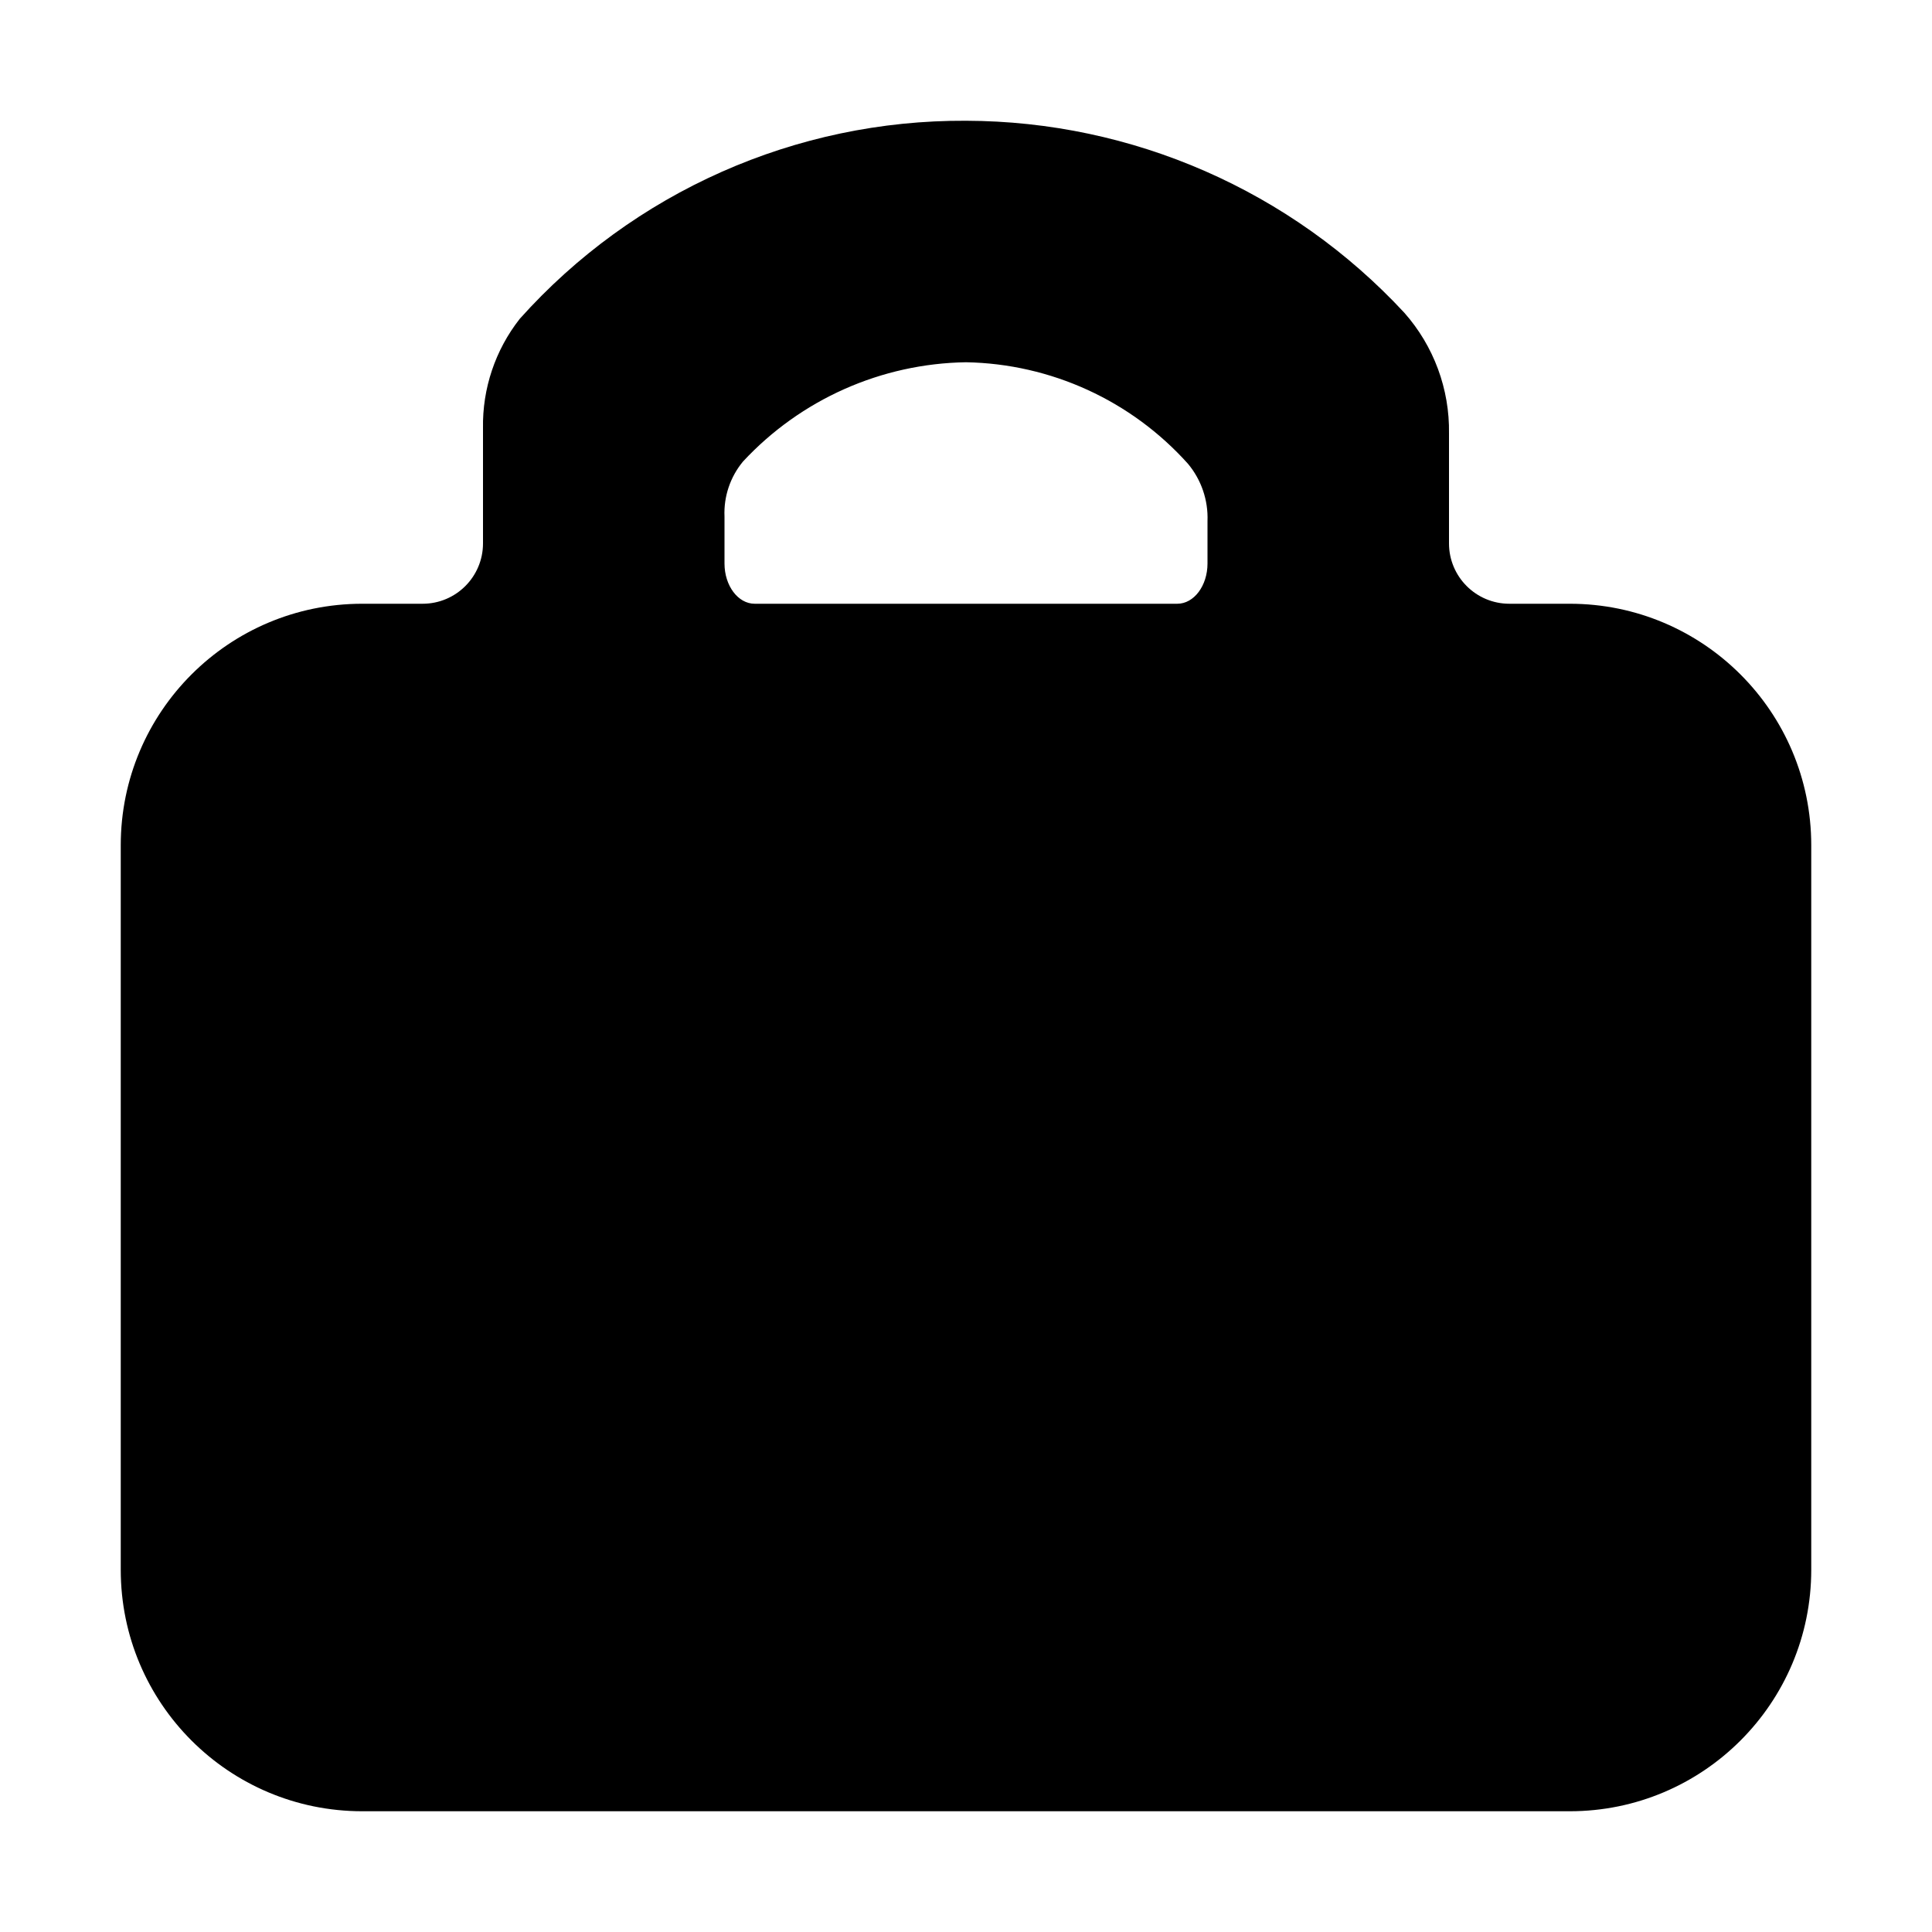
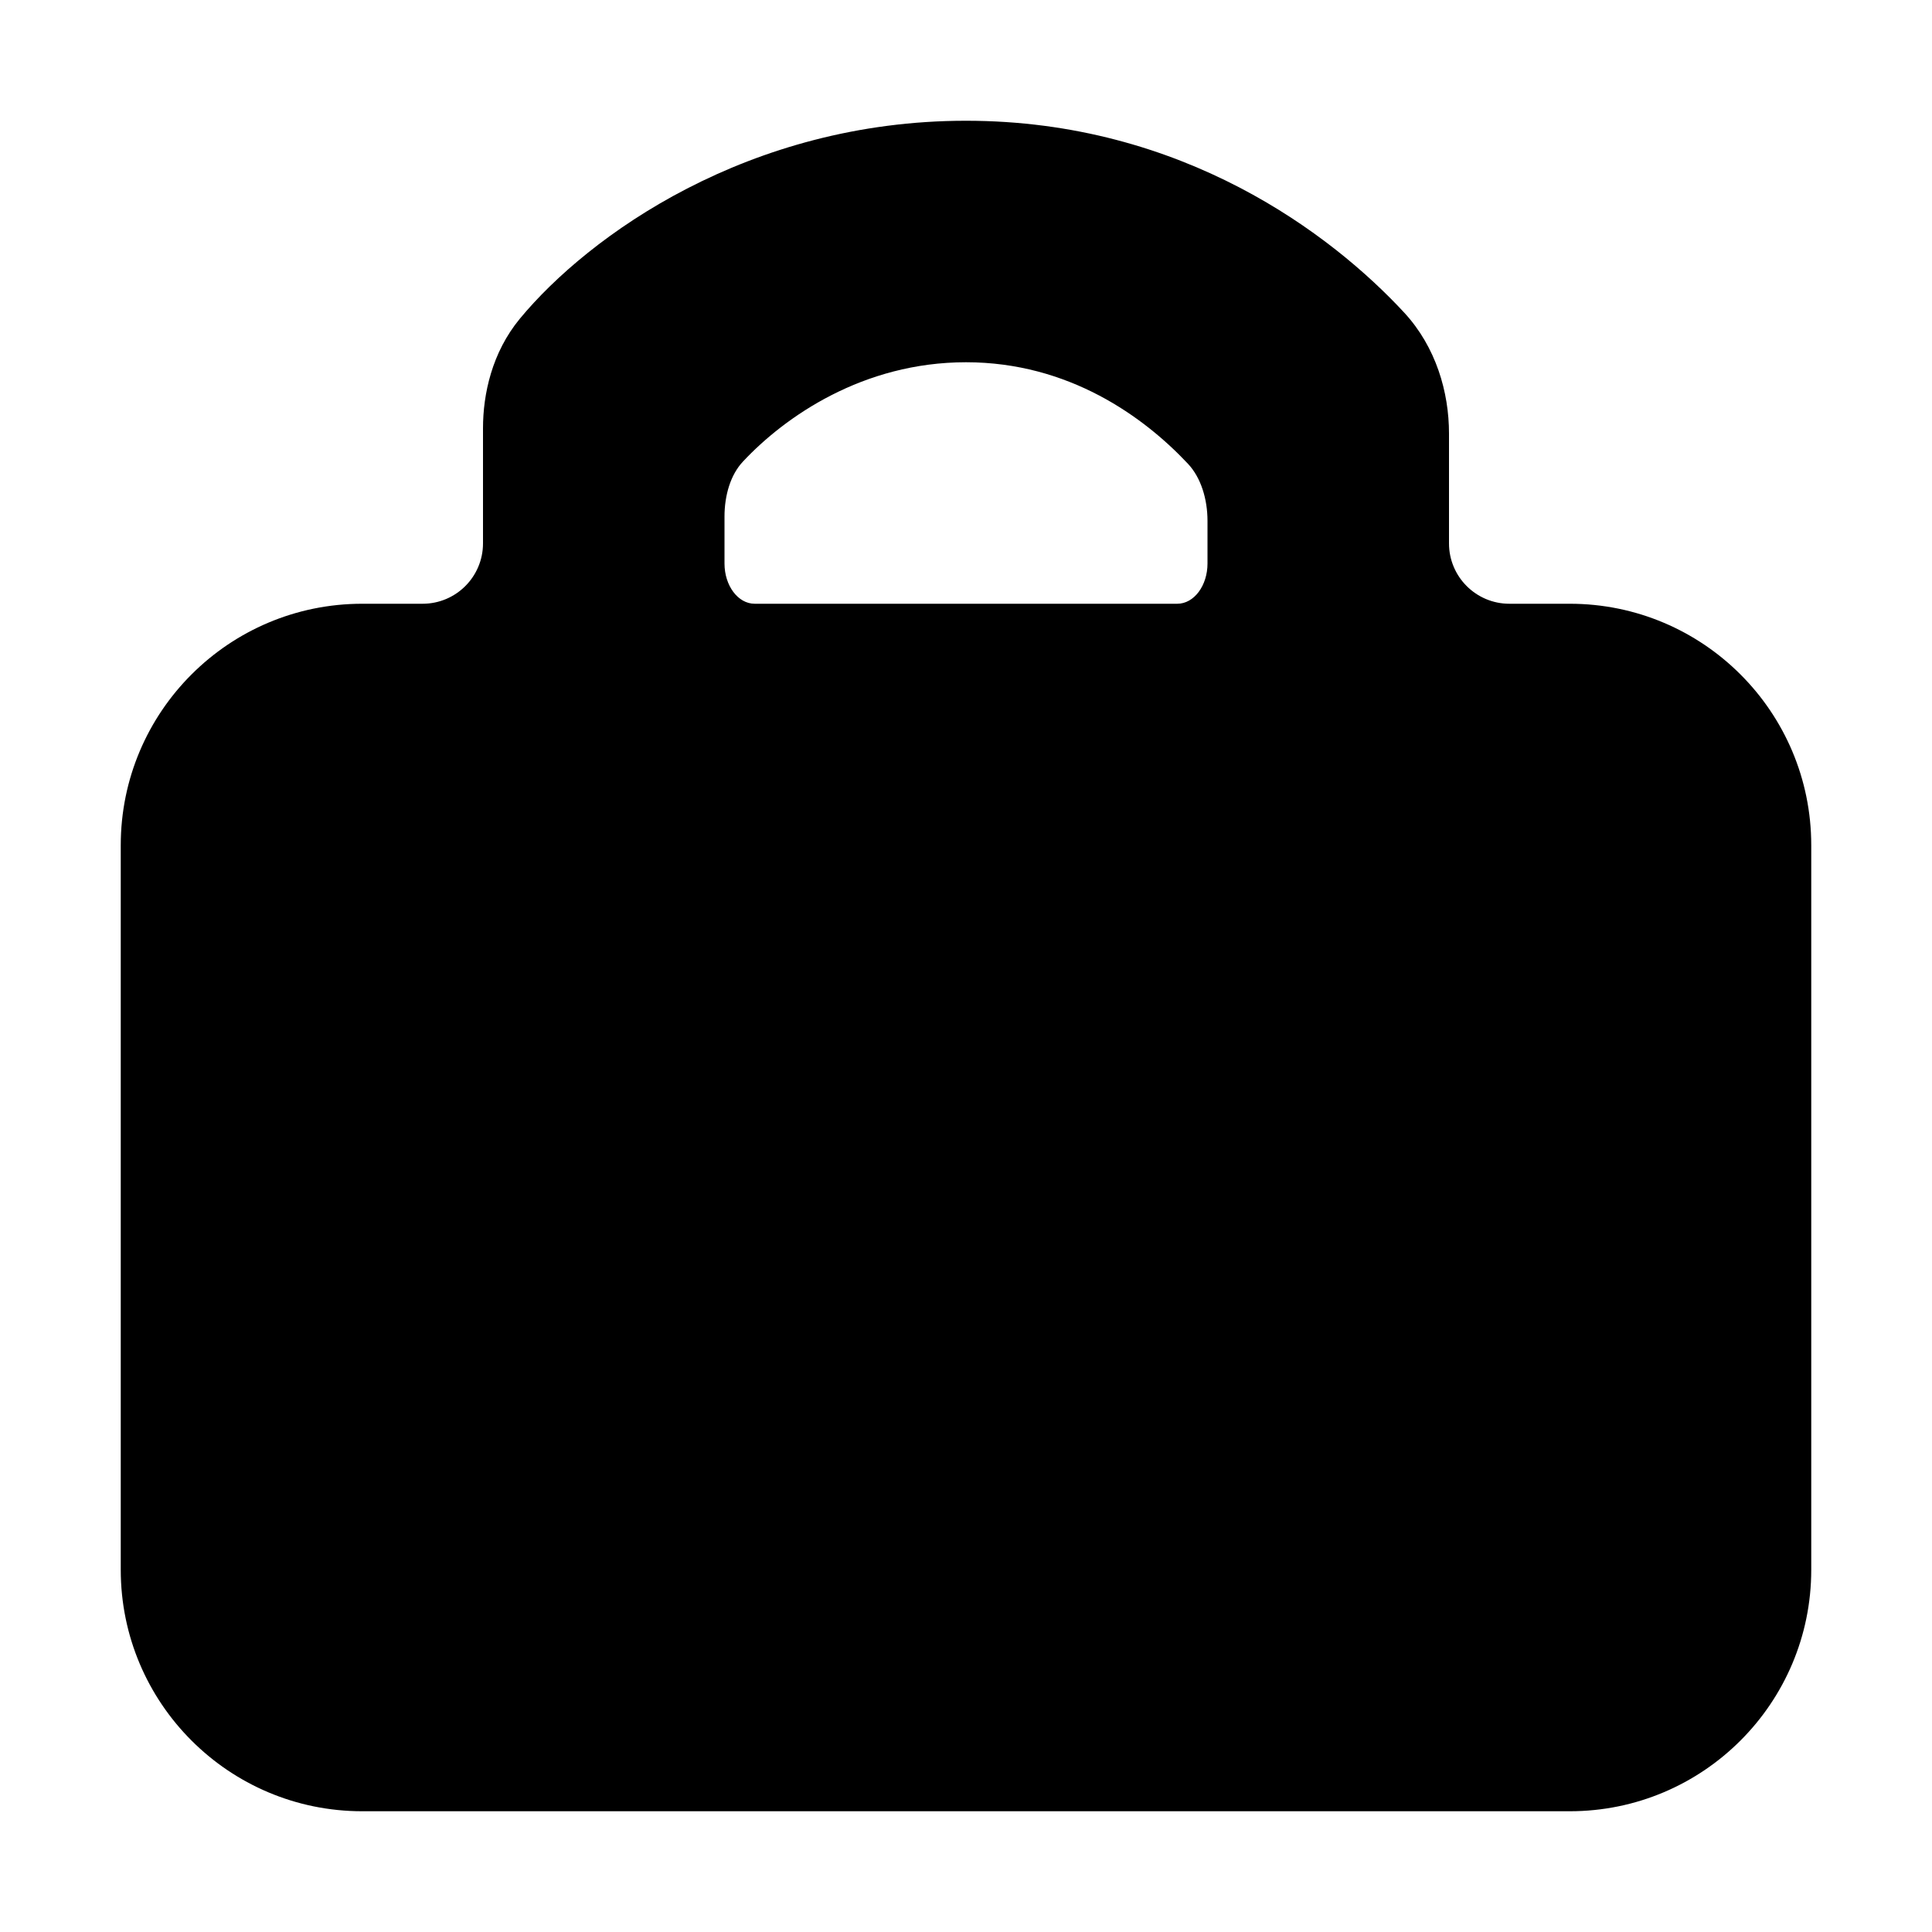
<svg xmlns="http://www.w3.org/2000/svg" viewBox="0 0 24 24">
-   <path fill-rule="evenodd" d="M12 1.5a7.388 7.388 0 0 0-5.543 2.46A2.138 2.138 0 0 0 6 5.32v1.43a.75.75 0 0 1-.75.75H4.5a3 3 0 0 0-3 3v9a3 3 0 0 0 3 3h15a3 3 0 0 0 3-3v-9a3 3 0 0 0-3-3h-.75a.75.75 0 0 1-.75-.75V5.385a2.21 2.21 0 0 0-.555-1.5A7.451 7.451 0 0 0 12 1.5zm2.625 6c.207 0 .375-.224.375-.5v-.528a1.048 1.048 0 0 0-.242-.71A3.793 3.793 0 0 0 12 4.5a3.862 3.862 0 0 0-2.77 1.233 1.002 1.002 0 0 0-.23.684V7c0 .276.168.5.375.5z" />
+   <path d="M12 1.5c-2.703 0-4.688 1.426-5.543 2.46C6.111 4.38 6 4.895 6 5.32v1.43a.75.75 0 0 1-.75.75H4.5a3 3 0 0 0-3 3v9a3 3 0 0 0 3 3h15a3 3 0 0 0 3-3v-9a3 3 0 0 0-3-3h-.75a.75.75 0 0 1-.75-.75V5.385c0-.514-.162-1.074-.555-1.5C16.547 2.914 14.693 1.5 12 1.5zm2.625 6h-5.25C9.168 7.5 9 7.276 9 7v-.583c0-.264.075-.52.23-.684C9.751 5.176 10.721 4.5 12 4.5c1.276 0 2.208.676 2.758 1.262.16.171.242.436.242.71V7c0 .276-.168.5-.375.5z" />
</svg>
